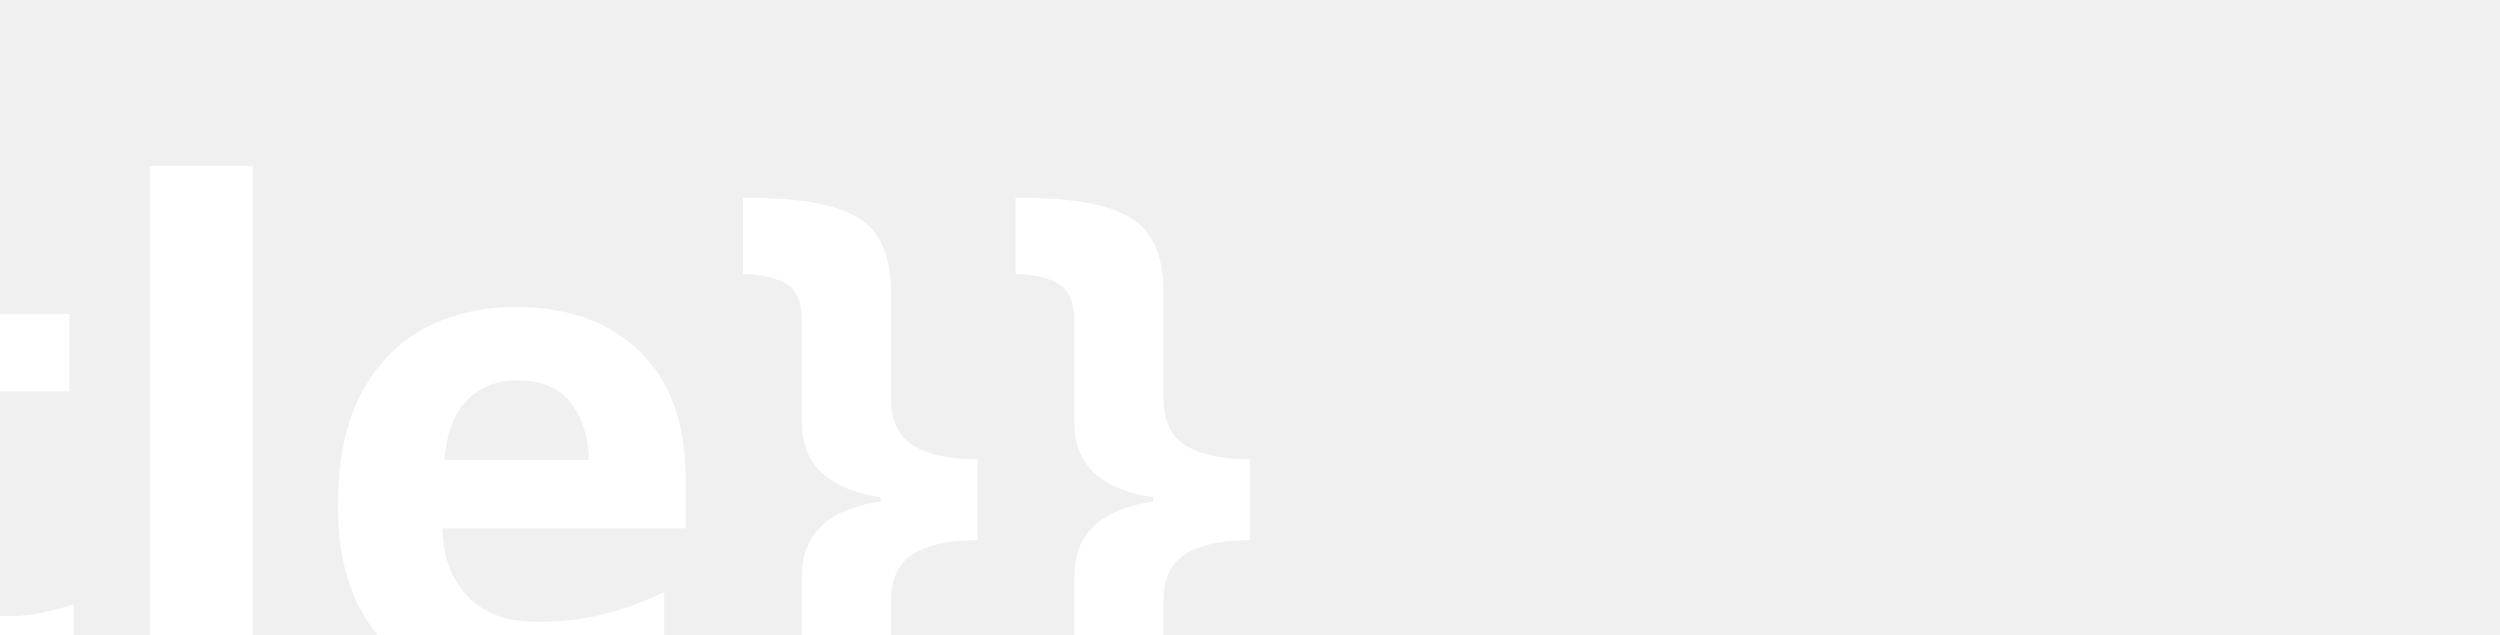
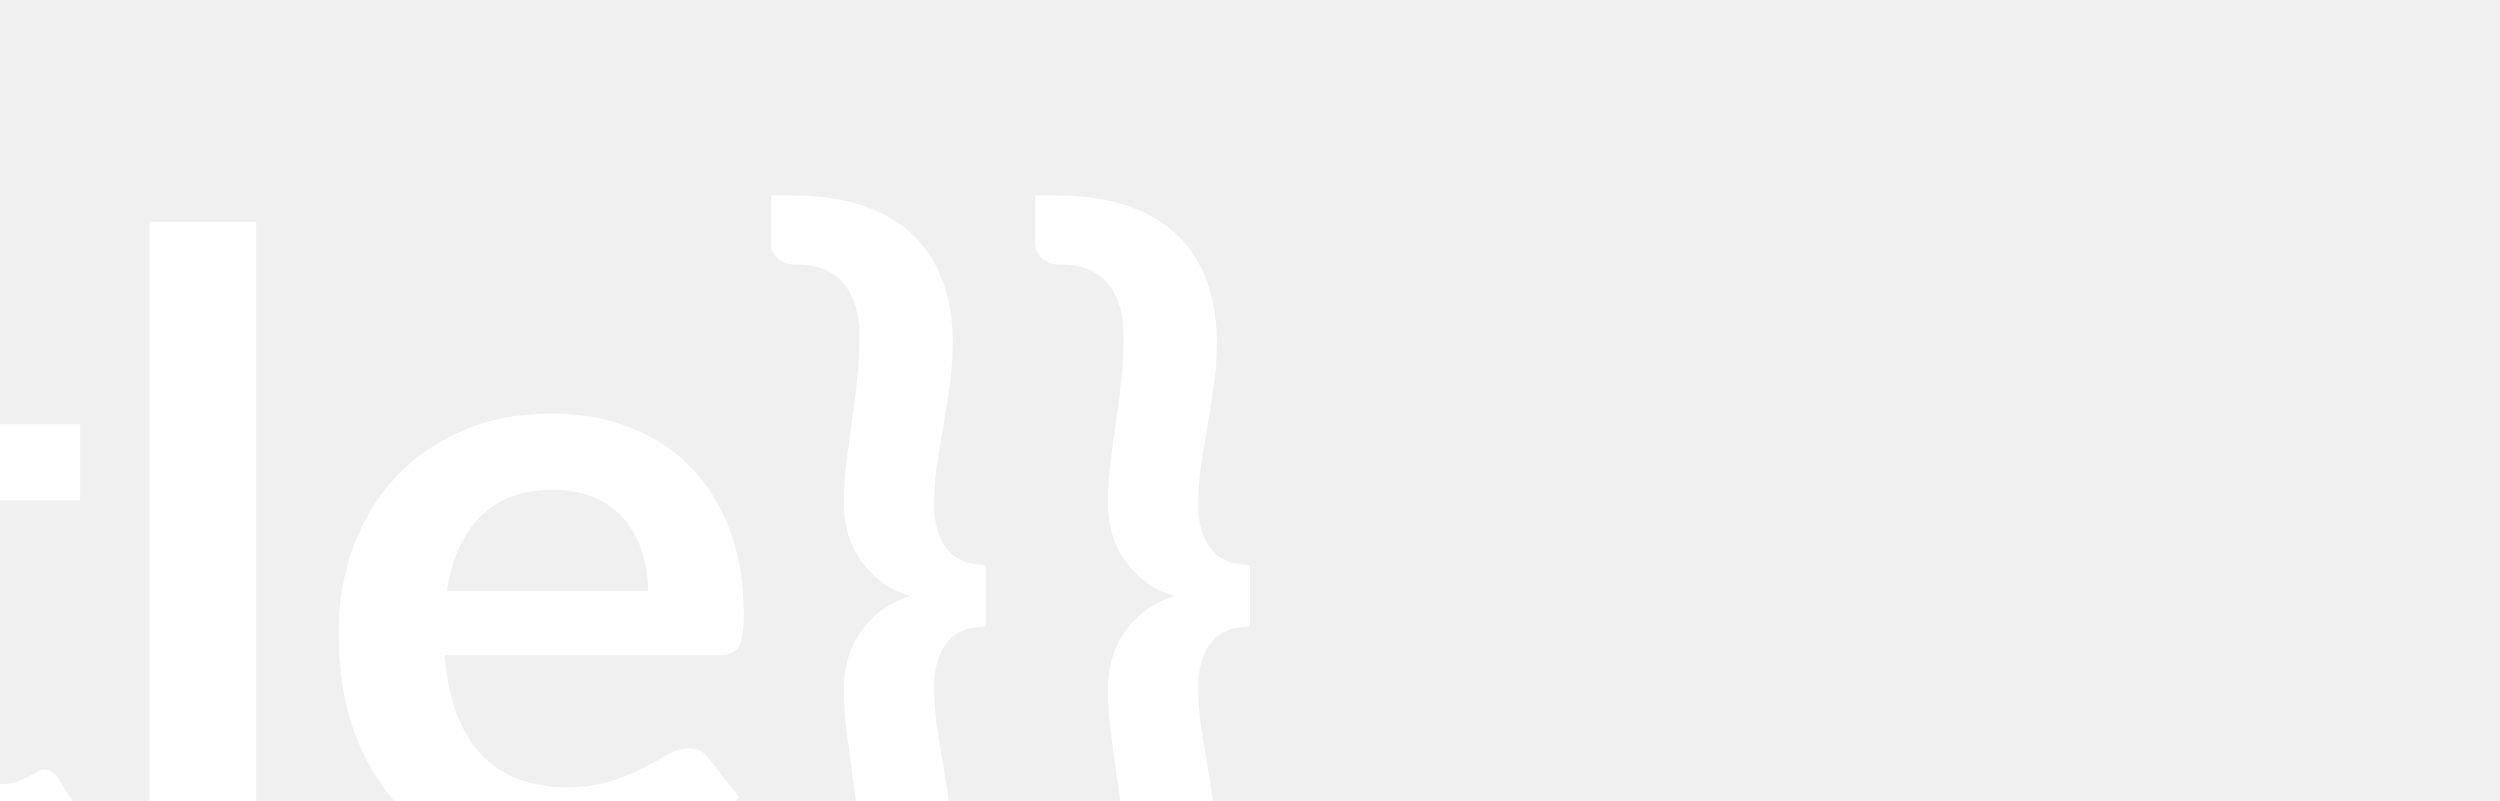
- <svg xmlns="http://www.w3.org/2000/svg" width="{{width}}" height="{{height}}" viewBox="0 0 {{width}} {{height}}" font-family="Segoe UI">
+ <svg xmlns="http://www.w3.org/2000/svg" width="{{width}}" height="{{height}}" viewBox="0 0 {{width}} {{height}}" font-family="Lato">
  <rect x="0" y="0" width="{{width}}" height="{{height}}" fill="#222" />
  <text x="{{title_x}}" y="70" font-weight="bold" text-anchor="middle" font-size="70" fill="white">{{title}}</text>
  <defs>
    {{gradient}}
    <linearGradient id="Bronze" x1="0" x2="1" y1="0" y2="0">
      <stop class="stop1" offset="0%" stop-color="rgb(150, 92, 44)" />
      <stop class="stop2" offset="50%" stop-color="rgb(255, 218, 189)" />
      <stop class="stop3" offset="100%" stop-color="rgb(150, 92, 44)" />
    </linearGradient>
    <linearGradient id="Silver" x1="0" x2="1" y1="0" y2="0">
      <stop class="stop1" offset="0%" stop-color="rgb(128, 128, 128)" />
      <stop class="stop2" offset="50%" stop-color="rgb(255, 255, 255)" />
      <stop class="stop3" offset="100%" stop-color="rgb(128, 128, 128)" />
    </linearGradient>
    <linearGradient id="Gold" x1="0" x2="1" y1="0" y2="0">
      <stop class="stop1" offset="0%" stop-color="rgb(255, 215, 0)" />
      <stop class="stop2" offset="50%" stop-color="rgb(255, 255, 255)" />
      <stop class="stop3" offset="100%" stop-color="rgb(255, 215, 0)" />
    </linearGradient>
  </defs>
  {{rows}}
  {{circles}}
</svg>
